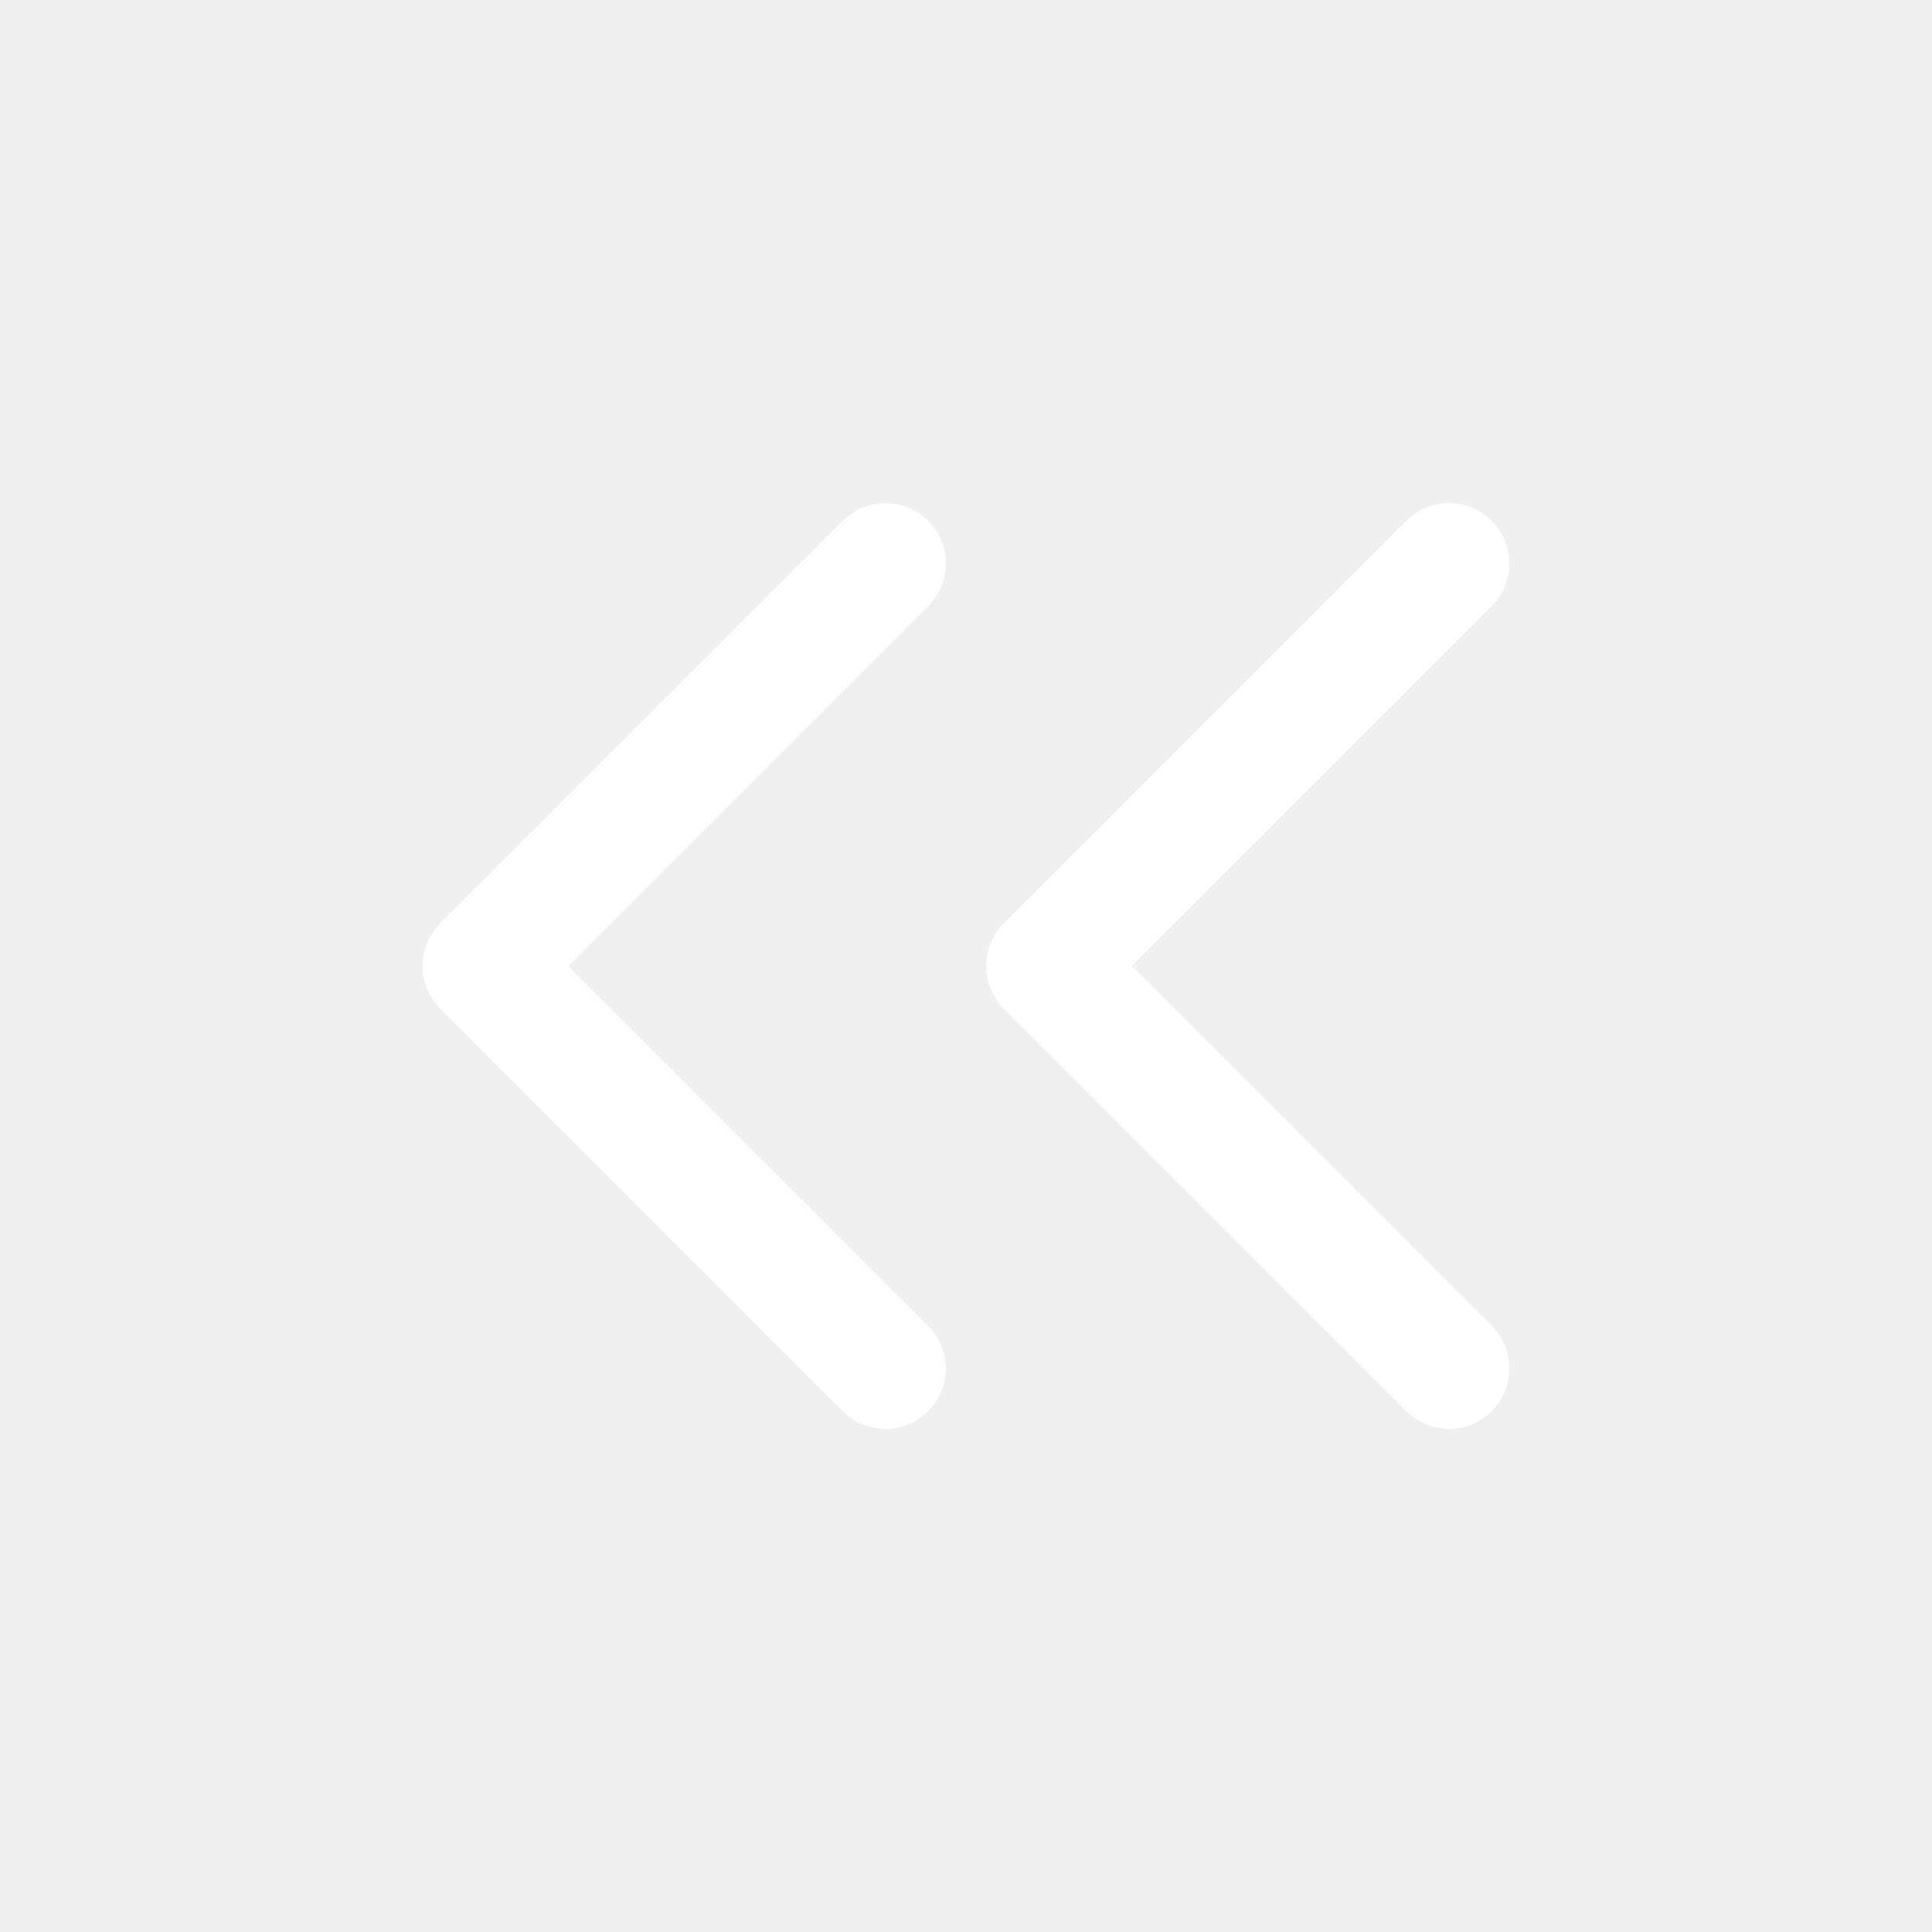
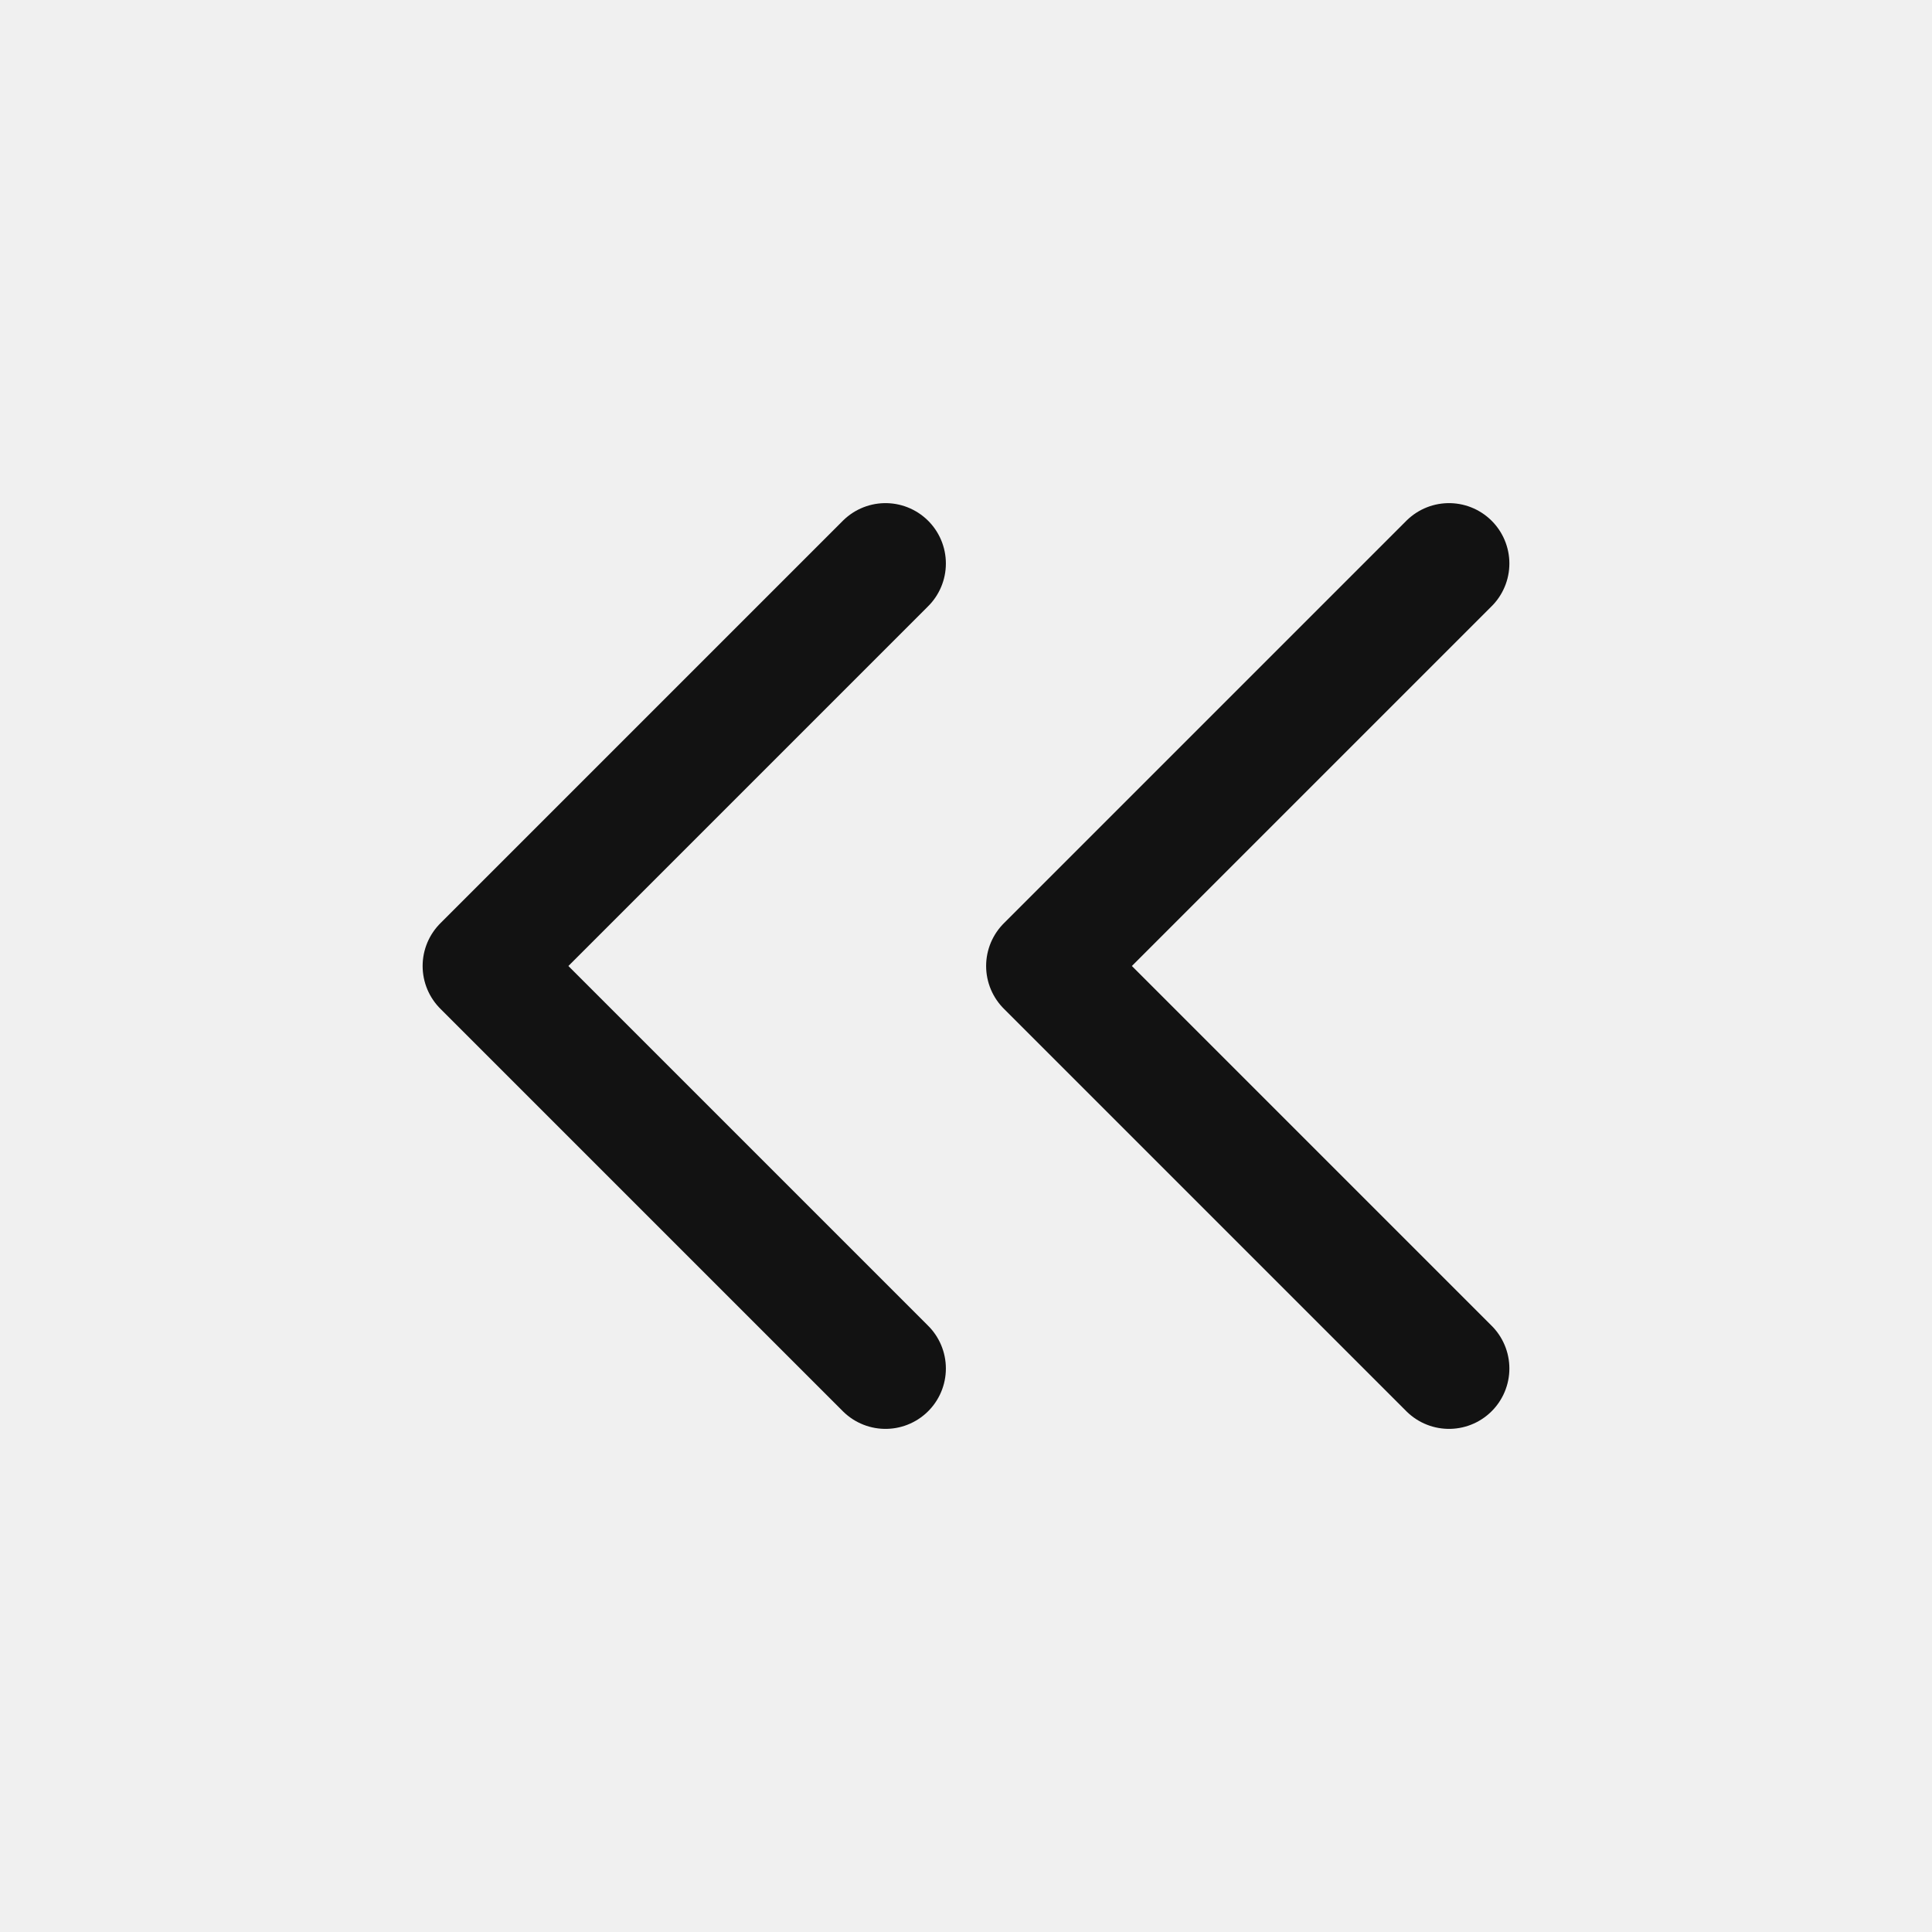
- <svg xmlns="http://www.w3.org/2000/svg" width="24" height="24" viewBox="0 0 24 24" fill="none" stroke="#ffffff" stroke-width="1.5" stroke-linecap="round" stroke-linejoin="round" class="lucide lucide-chevrons-left-icon lucide-chevrons-left">
+ <svg xmlns="http://www.w3.org/2000/svg" width="24" height="24" viewBox="0 0 24 24" fill="none" stroke="#121212" stroke-width="1.5" stroke-linecap="round" stroke-linejoin="round" class="lucide lucide-chevrons-left-icon lucide-chevrons-left">
  <path d="m11 17-5-5 5-5" />
  <path d="m18 17-5-5 5-5" />
</svg>
